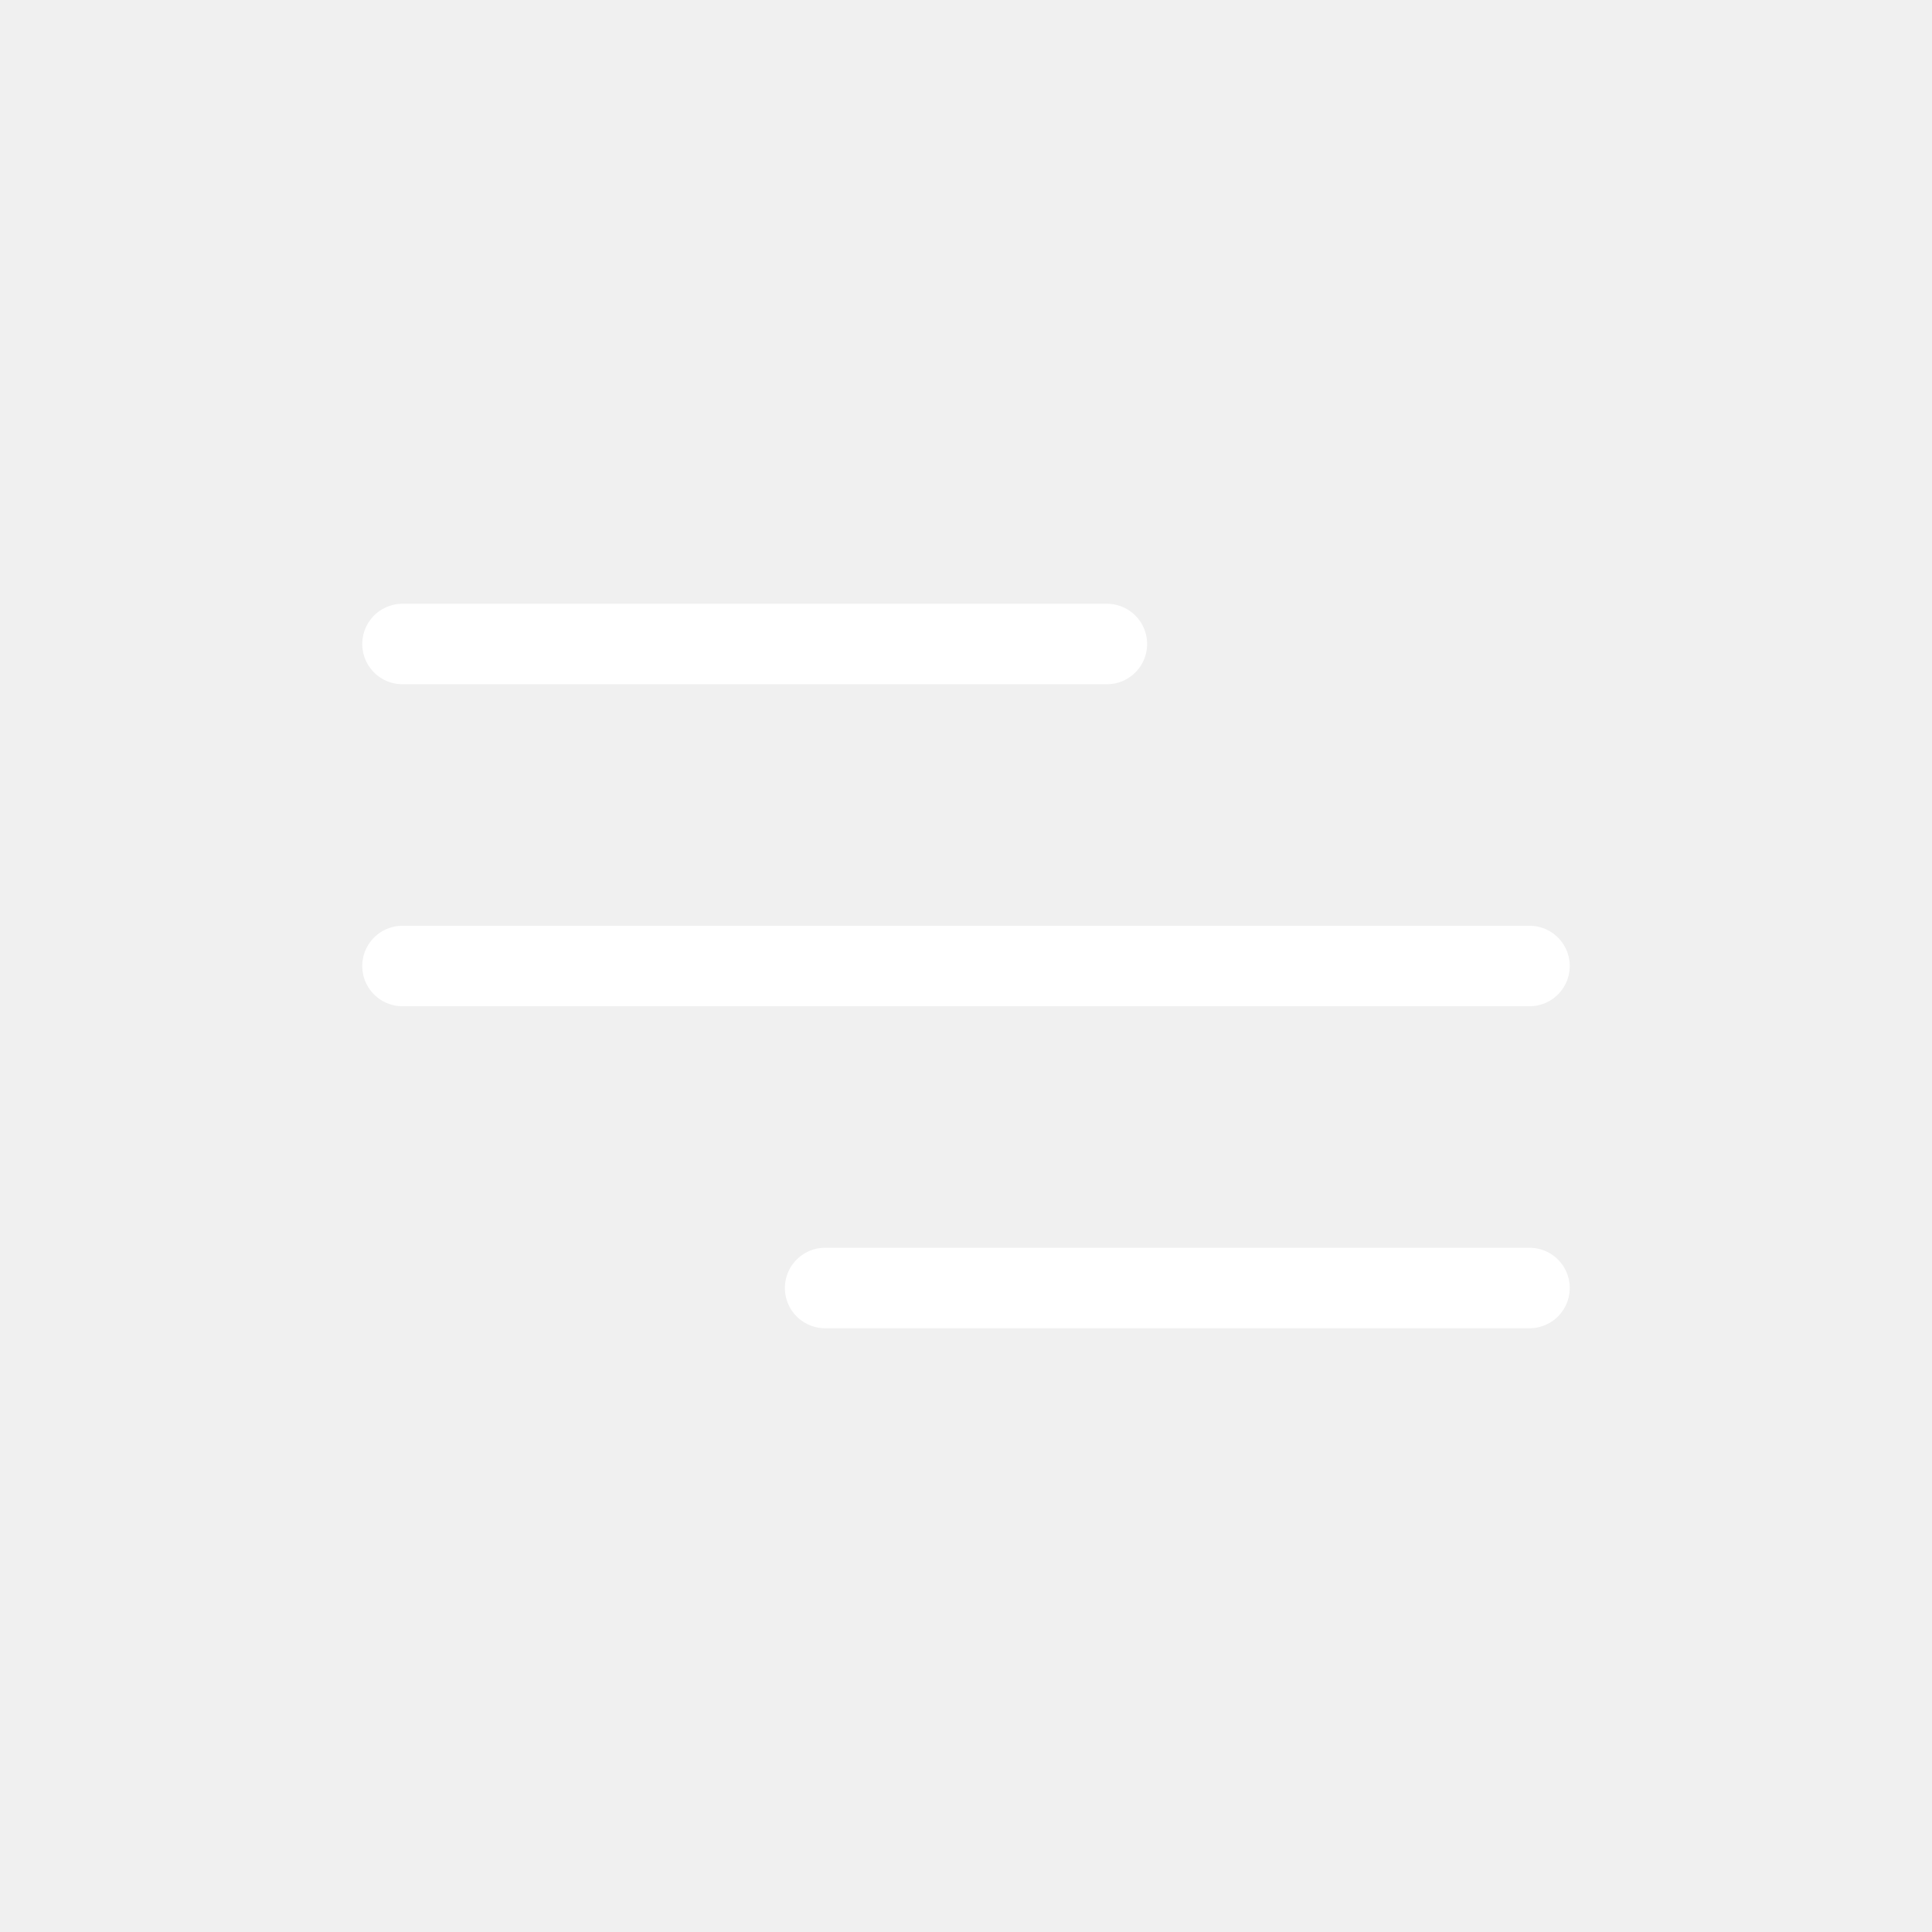
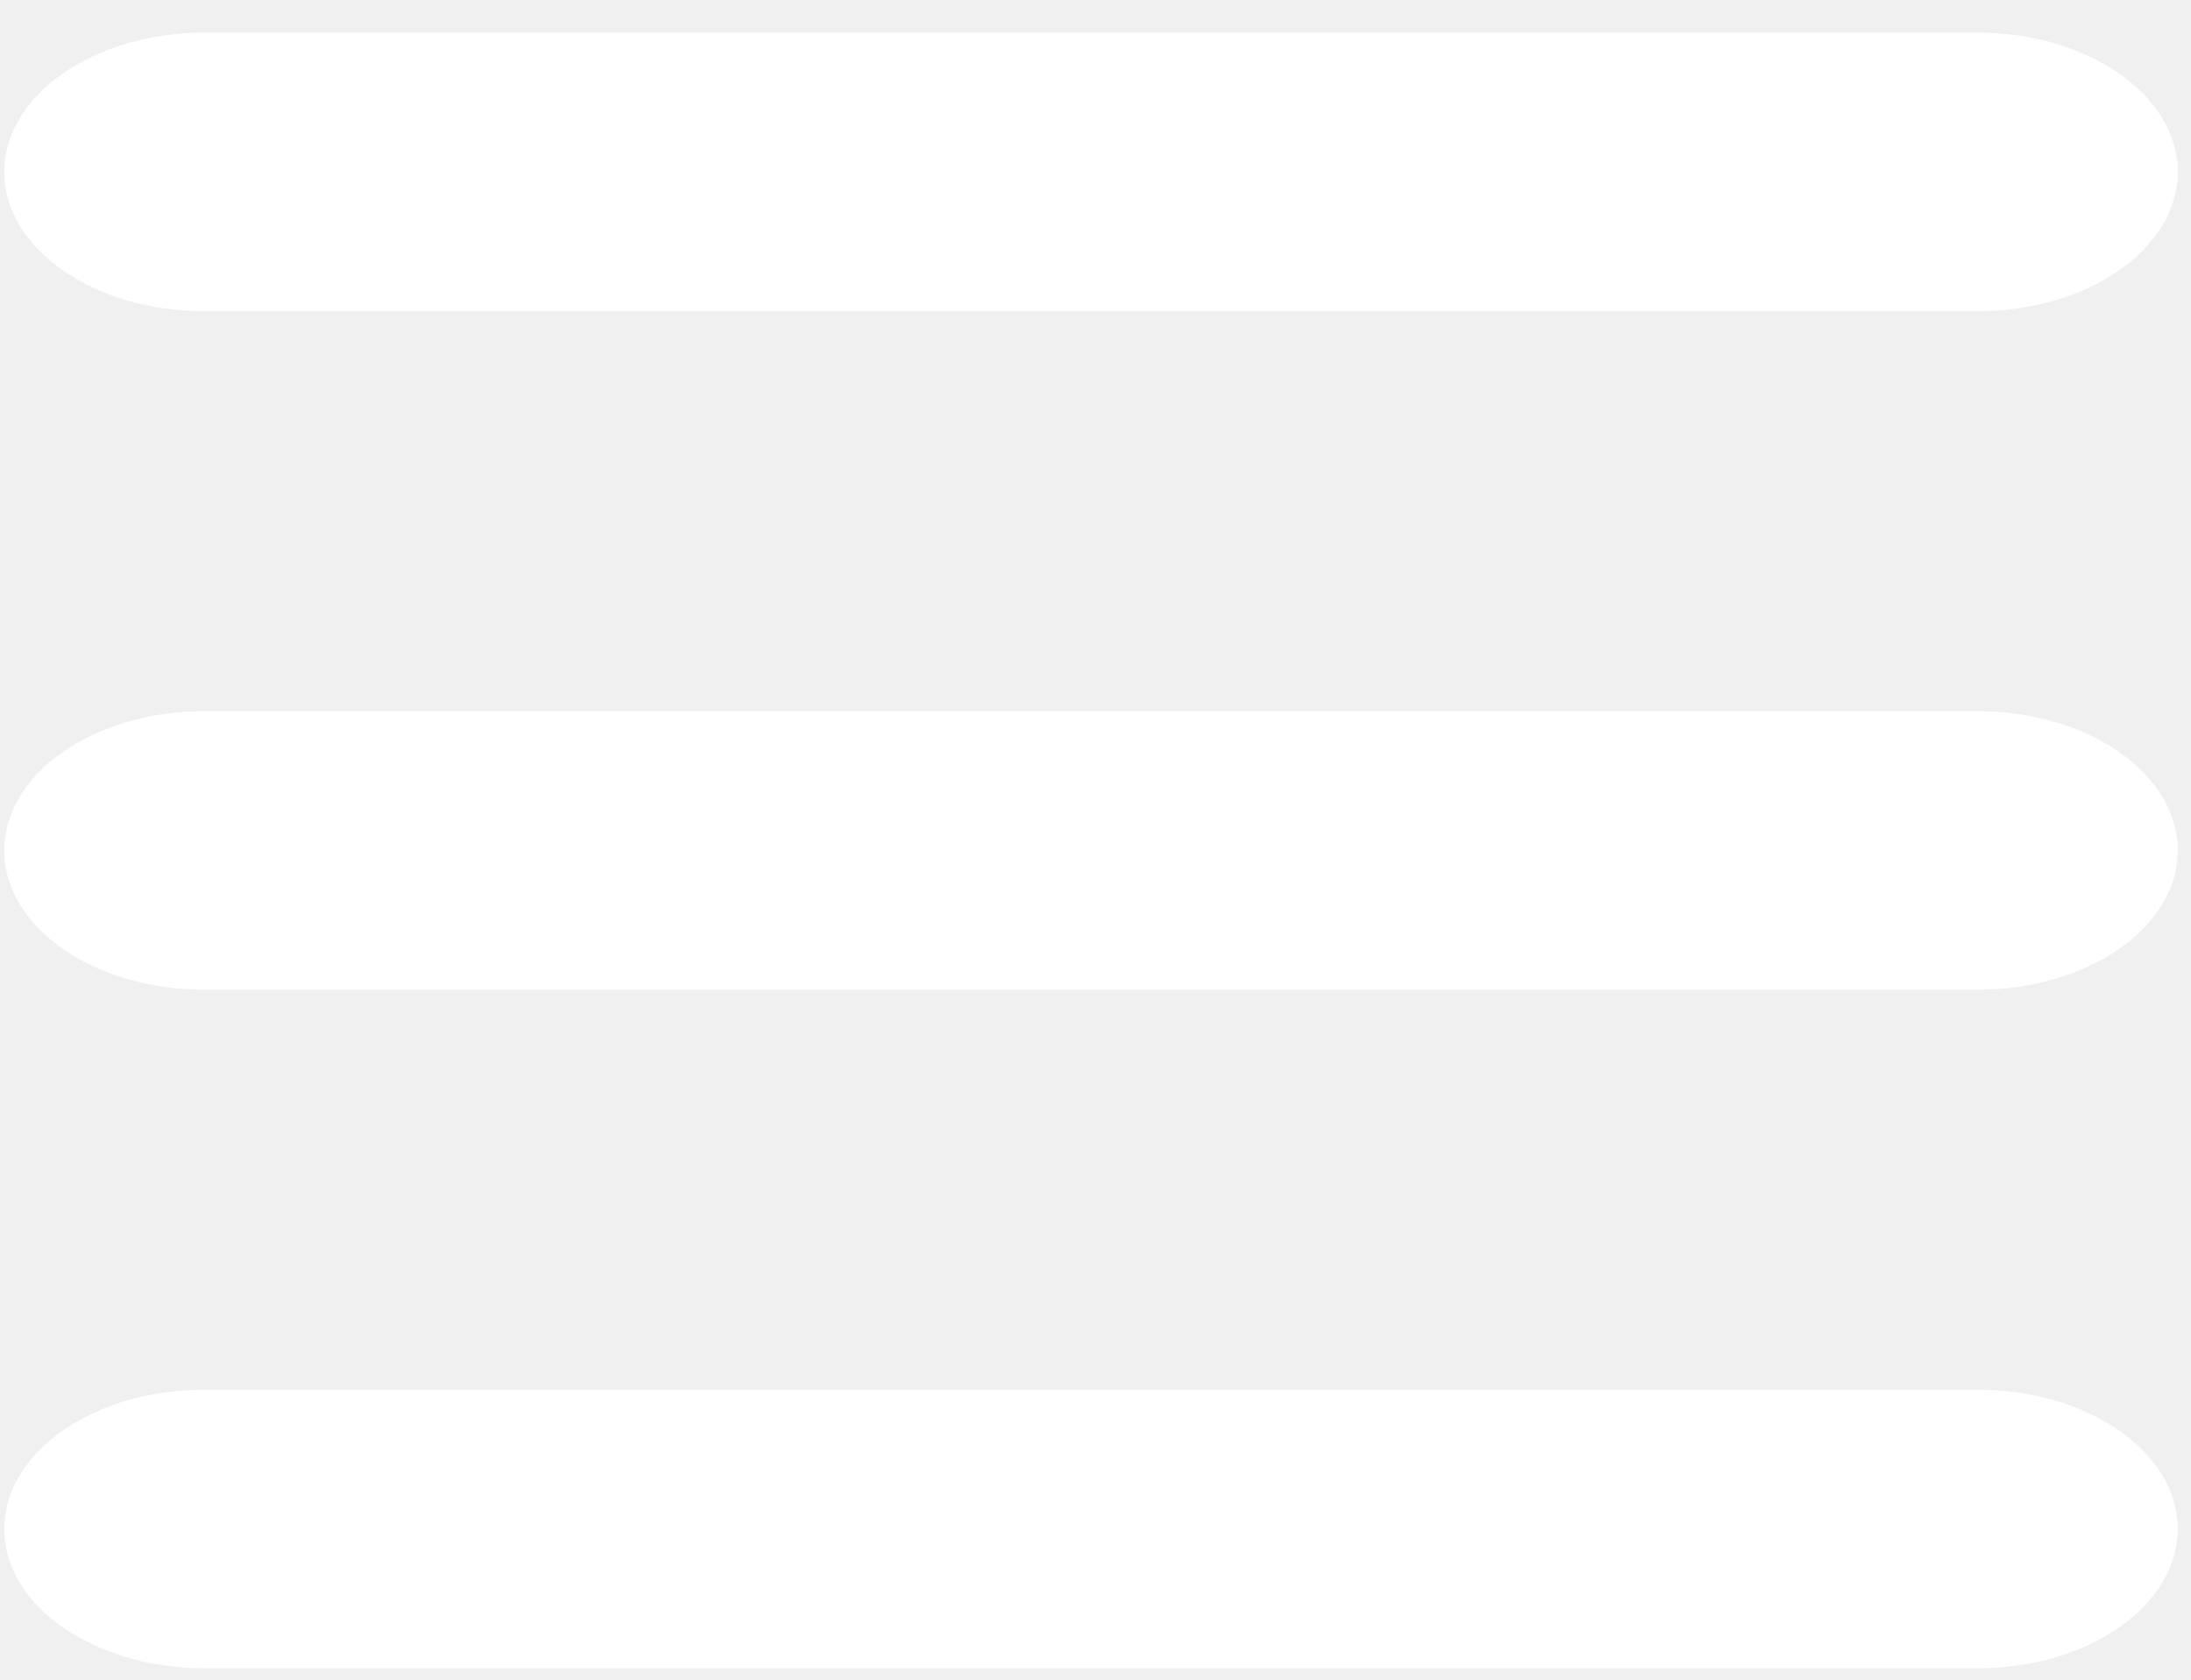
- <svg xmlns="http://www.w3.org/2000/svg" width="800px" height="800px" viewBox="0 0 24 24" fill="none" stroke="#ffffff">
-   <g id="SVGRepo_bgCarrier" stroke-width="0" />
-   <g id="SVGRepo_tracerCarrier" stroke-linecap="round" stroke-linejoin="round" />
-   <g id="SVGRepo_iconCarrier">
-     <path d="M5 8H13.75M5 12H19M10.25 16L19 16" stroke="#ffffff" stroke-linecap="round" stroke-linejoin="round" />
+ <svg xmlns="http://www.w3.org/2000/svg" width="30" height="23" viewBox="0 0 30 23" fill="none">
+   <g id="Group 66032">
+     <path id="Vector" d="M27.08 0.447H2.796C1.286 0.447 0.058 1.302 0.058 2.355C0.058 3.406 1.286 4.261 2.796 4.261H27.08C28.59 4.261 29.819 3.406 29.819 2.355C29.819 1.302 28.59 0.447 27.08 0.447Z" fill="white" />
+     <path id="Vector_2" d="M27.08 9.738H2.796C1.286 9.738 0.058 10.593 0.058 11.646C0.058 12.697 1.286 13.552 2.796 13.552H27.08C28.59 13.552 29.819 12.697 29.819 11.646C29.819 10.593 28.59 9.738 27.08 9.738Z" fill="white" />
+     <path id="Vector_3" d="M27.08 19.029H2.796C1.286 19.029 0.058 19.884 0.058 20.936C0.058 21.988 1.286 22.843 2.796 22.843H27.08C28.59 22.843 29.819 21.988 29.819 20.936C29.819 19.884 28.59 19.029 27.08 19.029Z" fill="white" />
  </g>
</svg>
